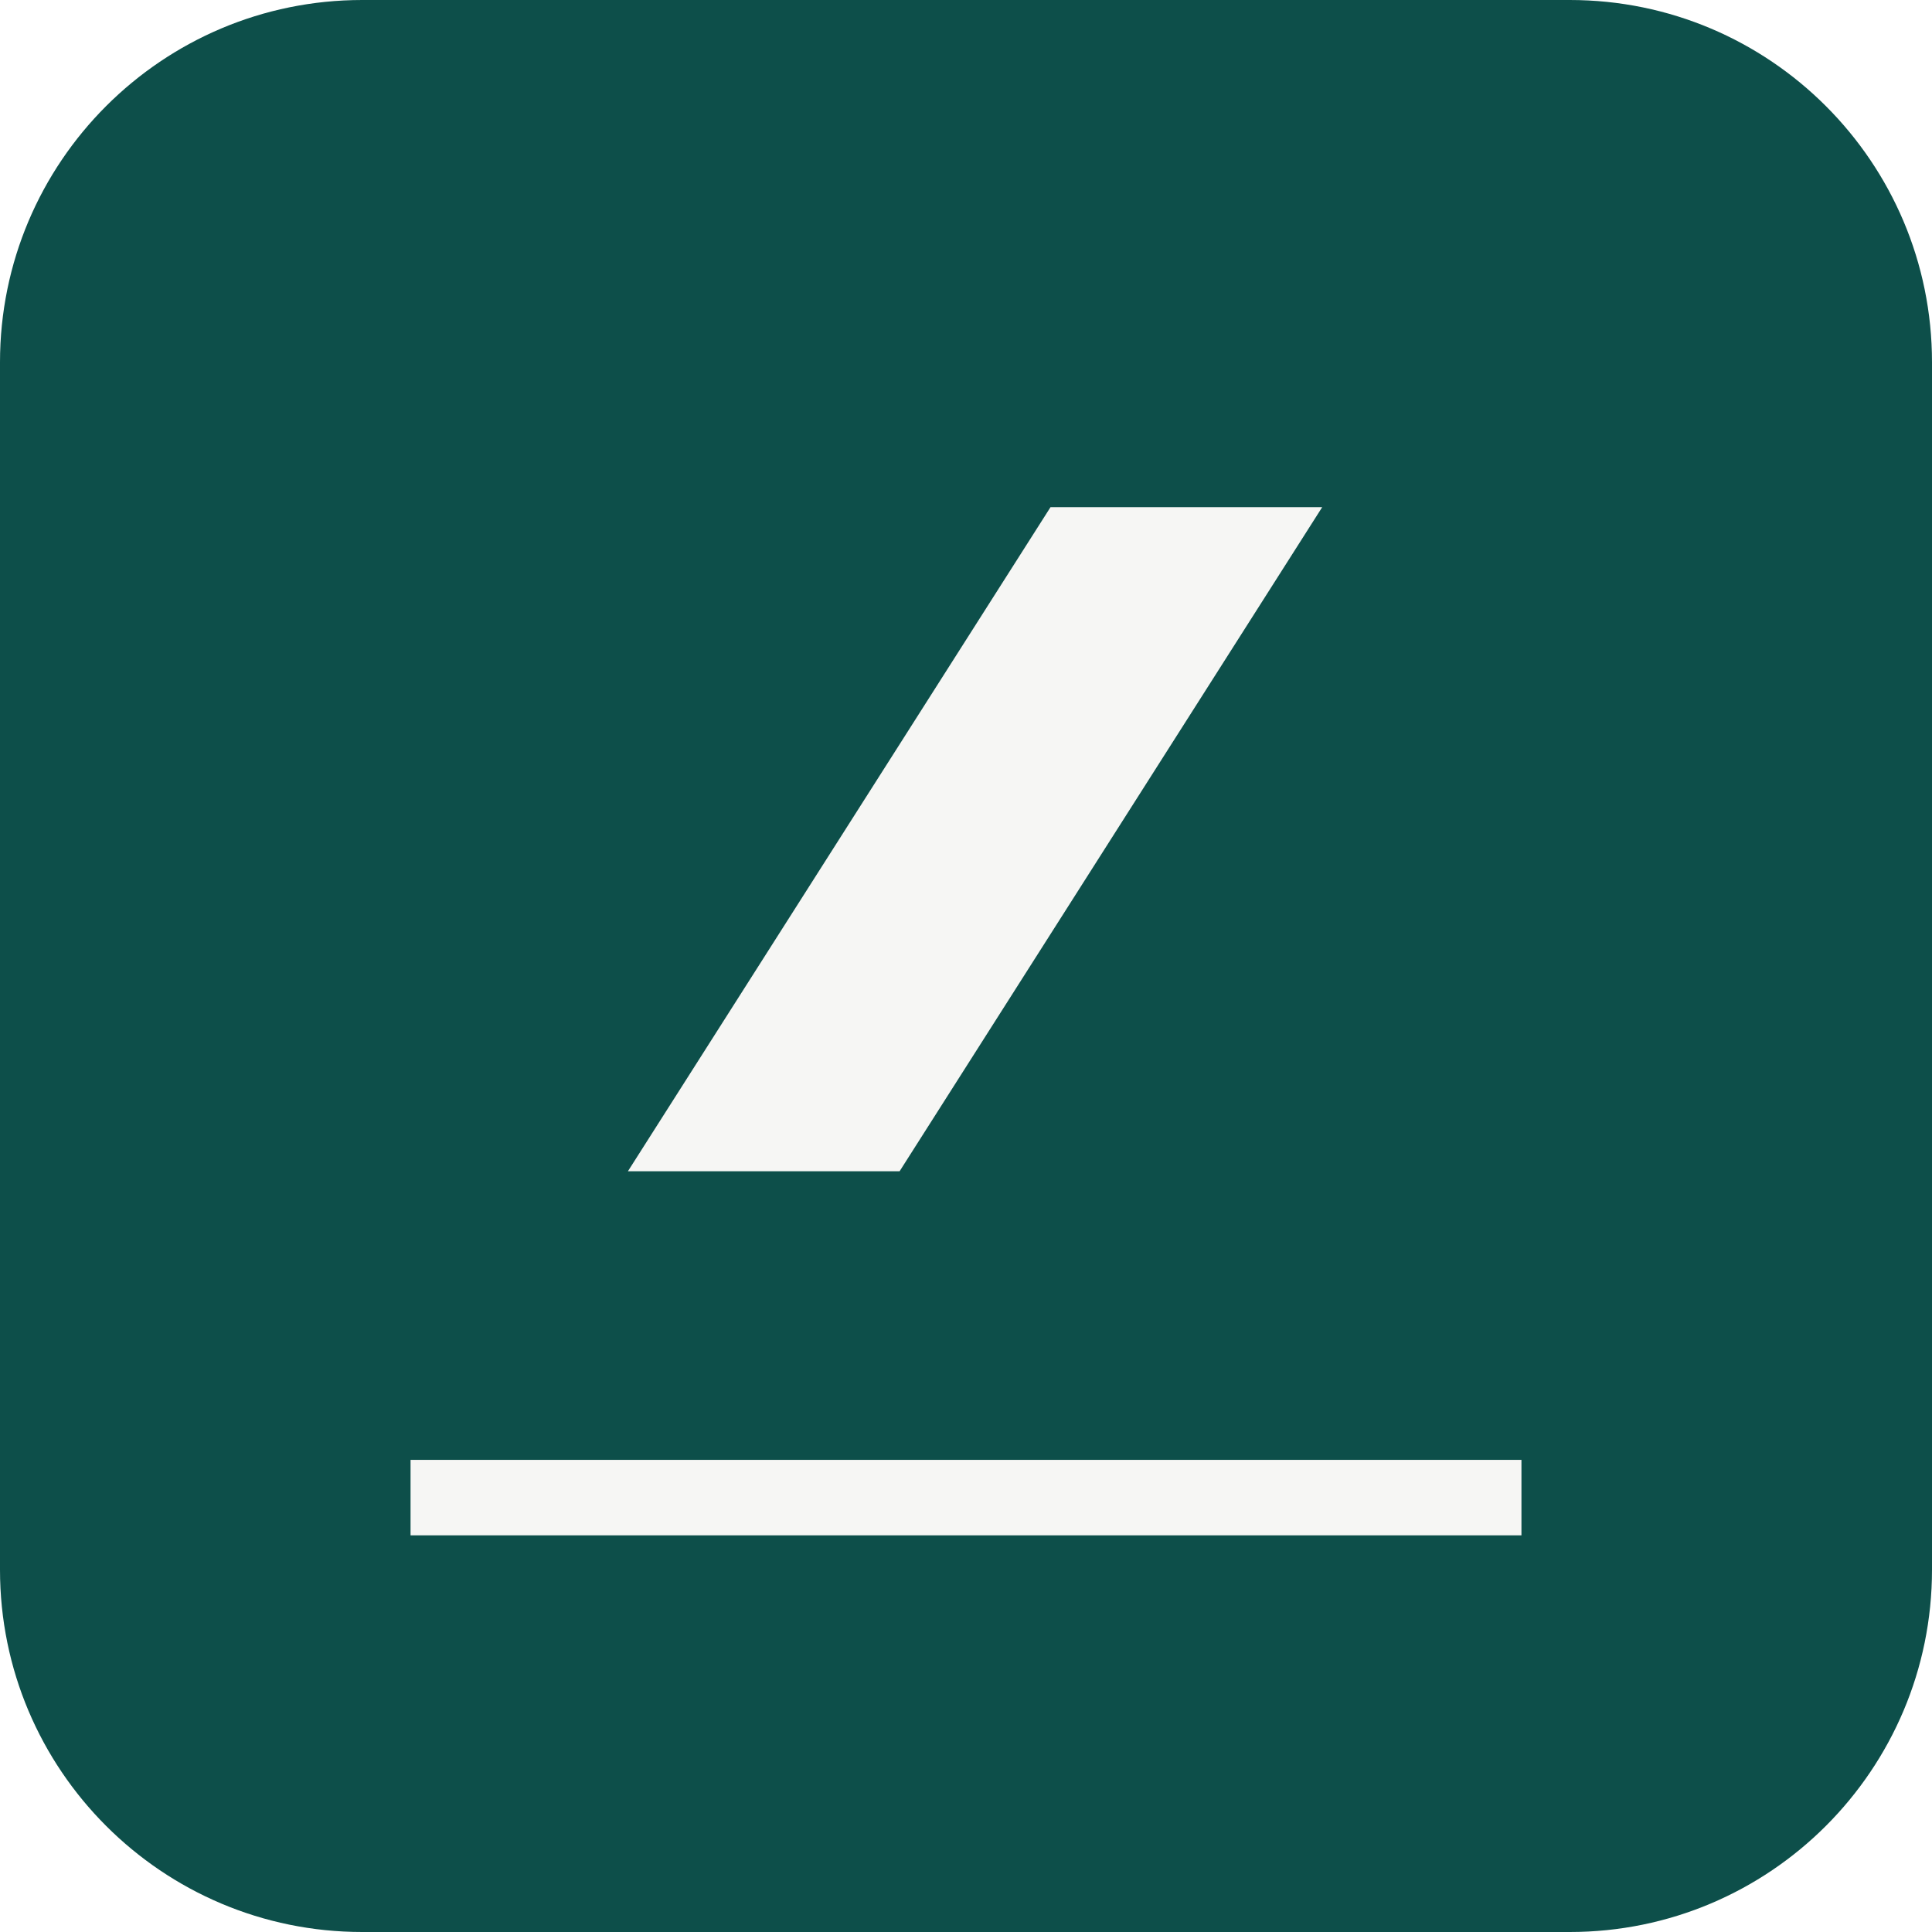
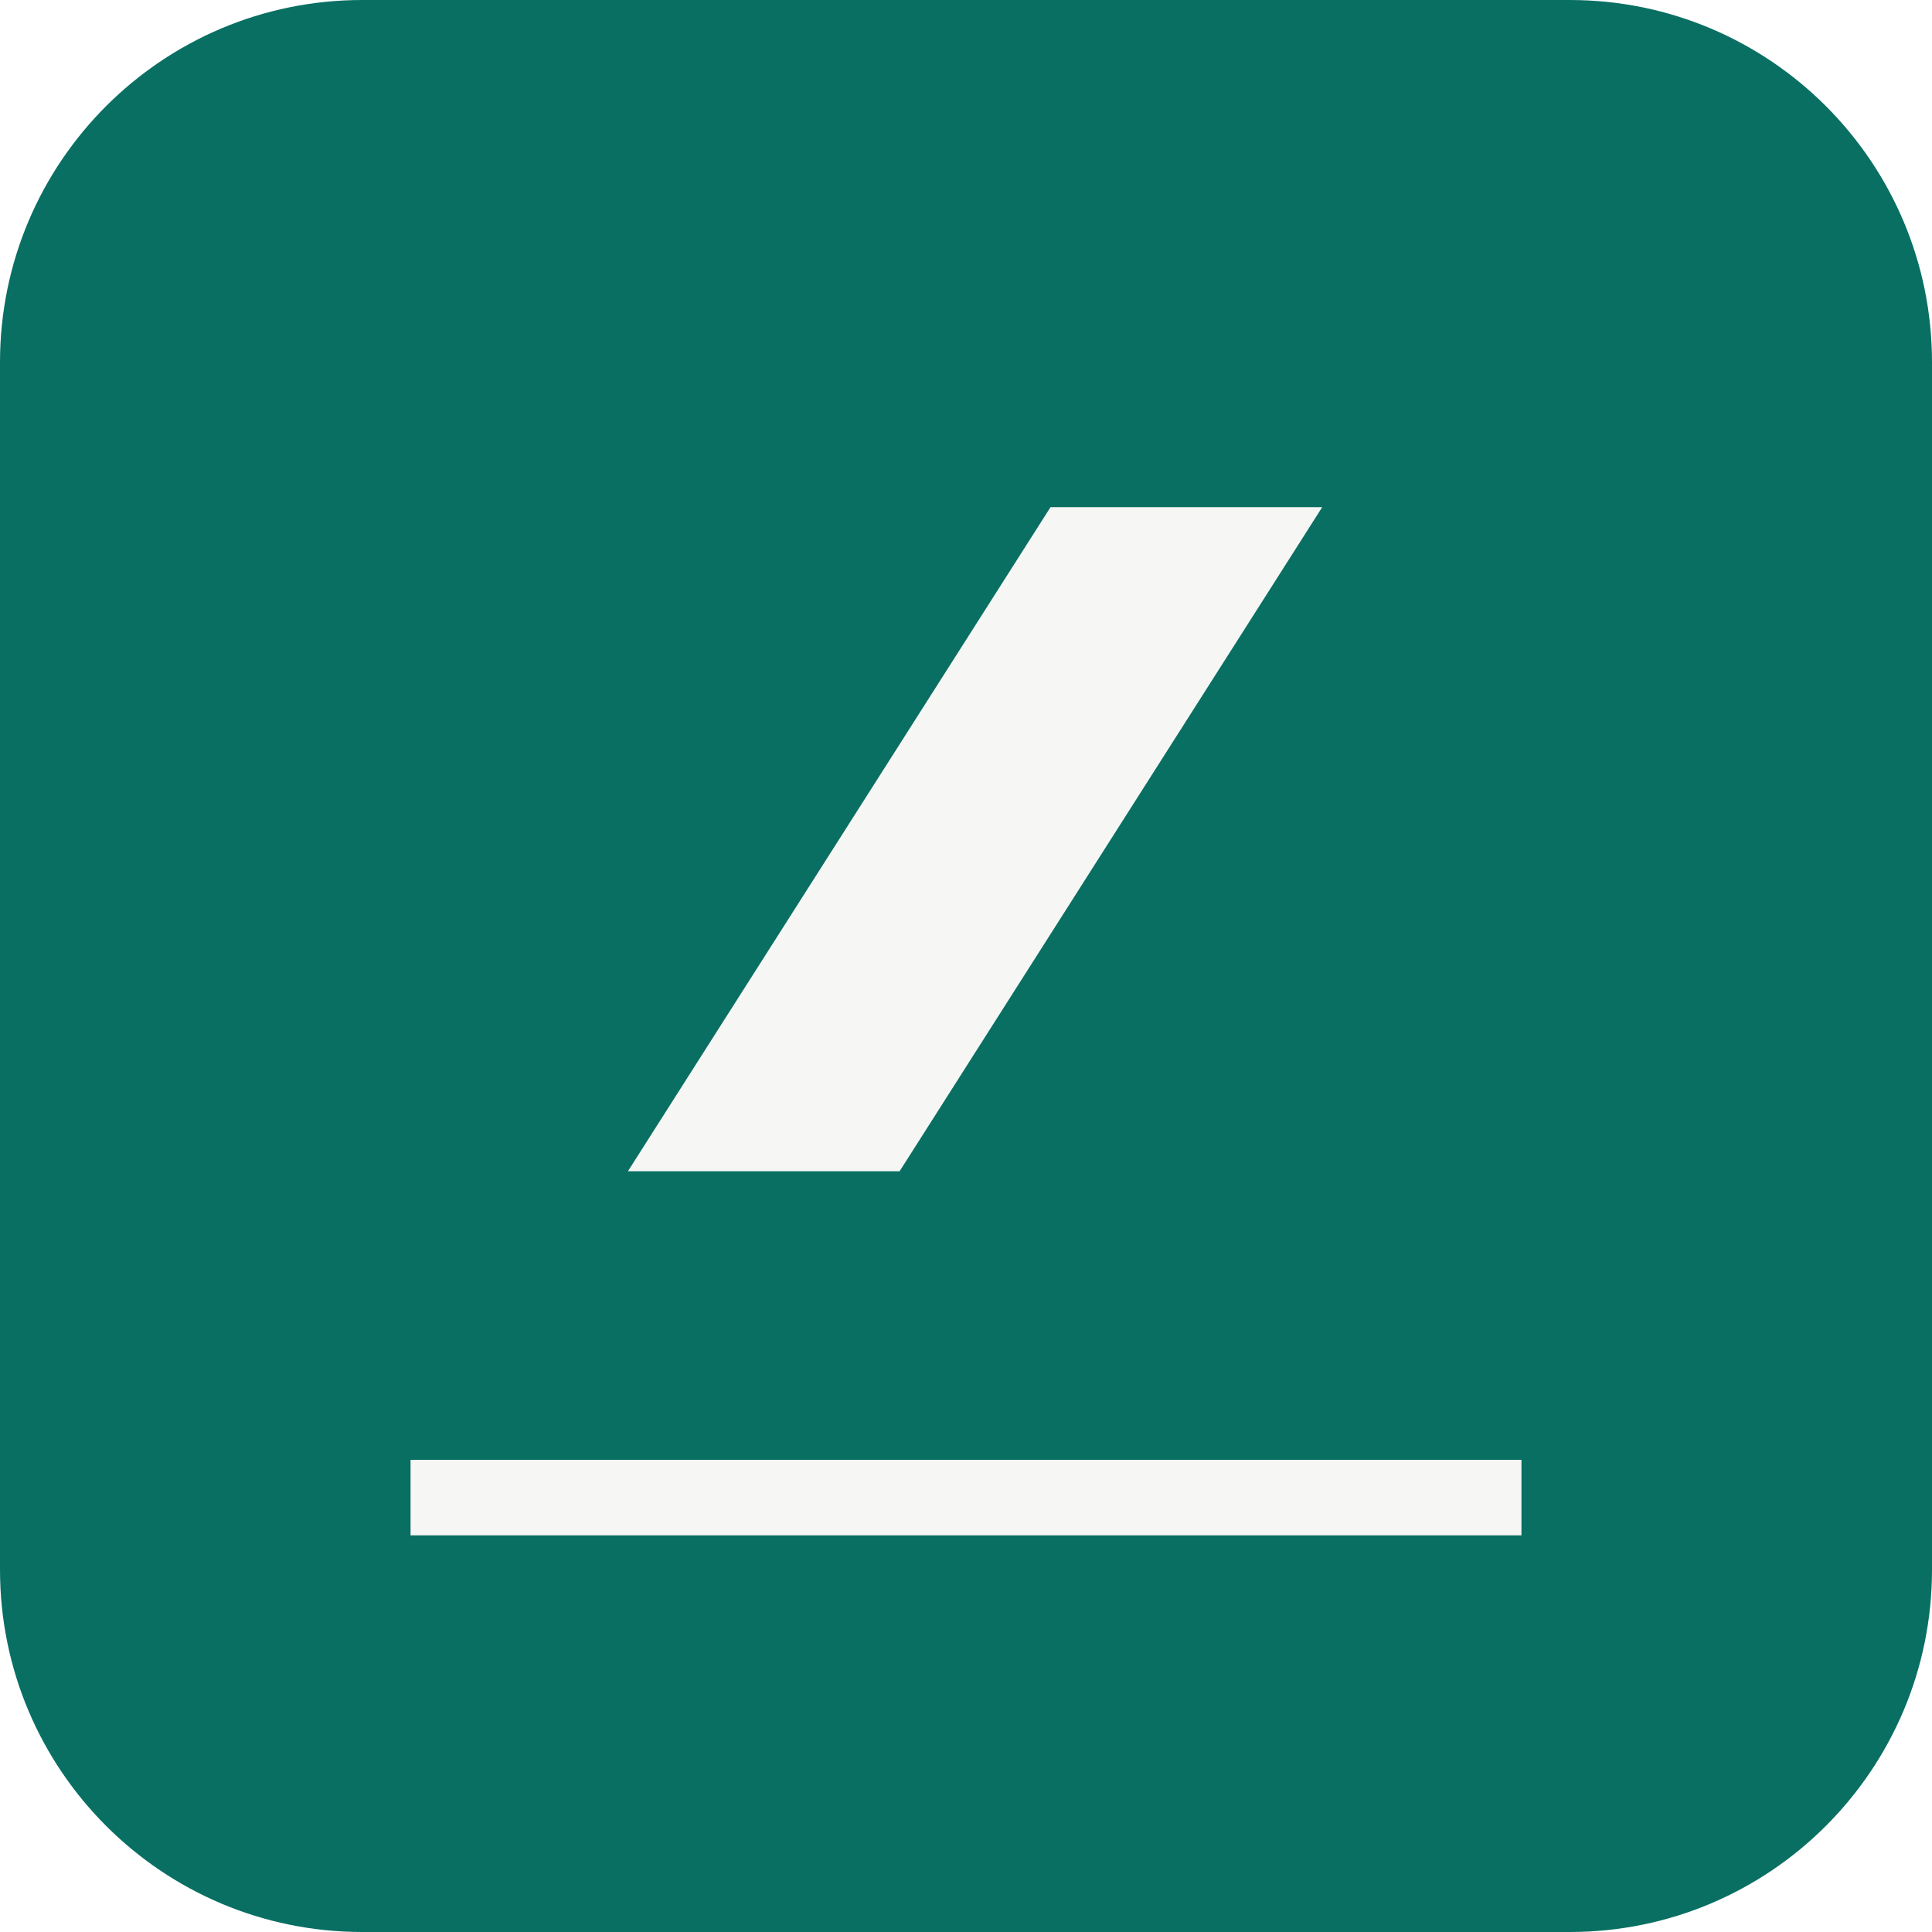
<svg xmlns="http://www.w3.org/2000/svg" viewBox="0 0 32 32" width="32" height="32" role="img" aria-label="Fácies">
-   <rect width="32" height="32" rx="6" fill="#0D4F4A" />
+   <rect width="32" height="32" rx="6" fill="#096F63" />
  <path d="M10.4 19.4 H14.9 L21.9 8.4 H17.4 Z" fill="#F6F6F4" />
  <rect x="6.8" y="24.18" width="18.4" height="1.25" fill="#F6F6F4" />
</svg>
